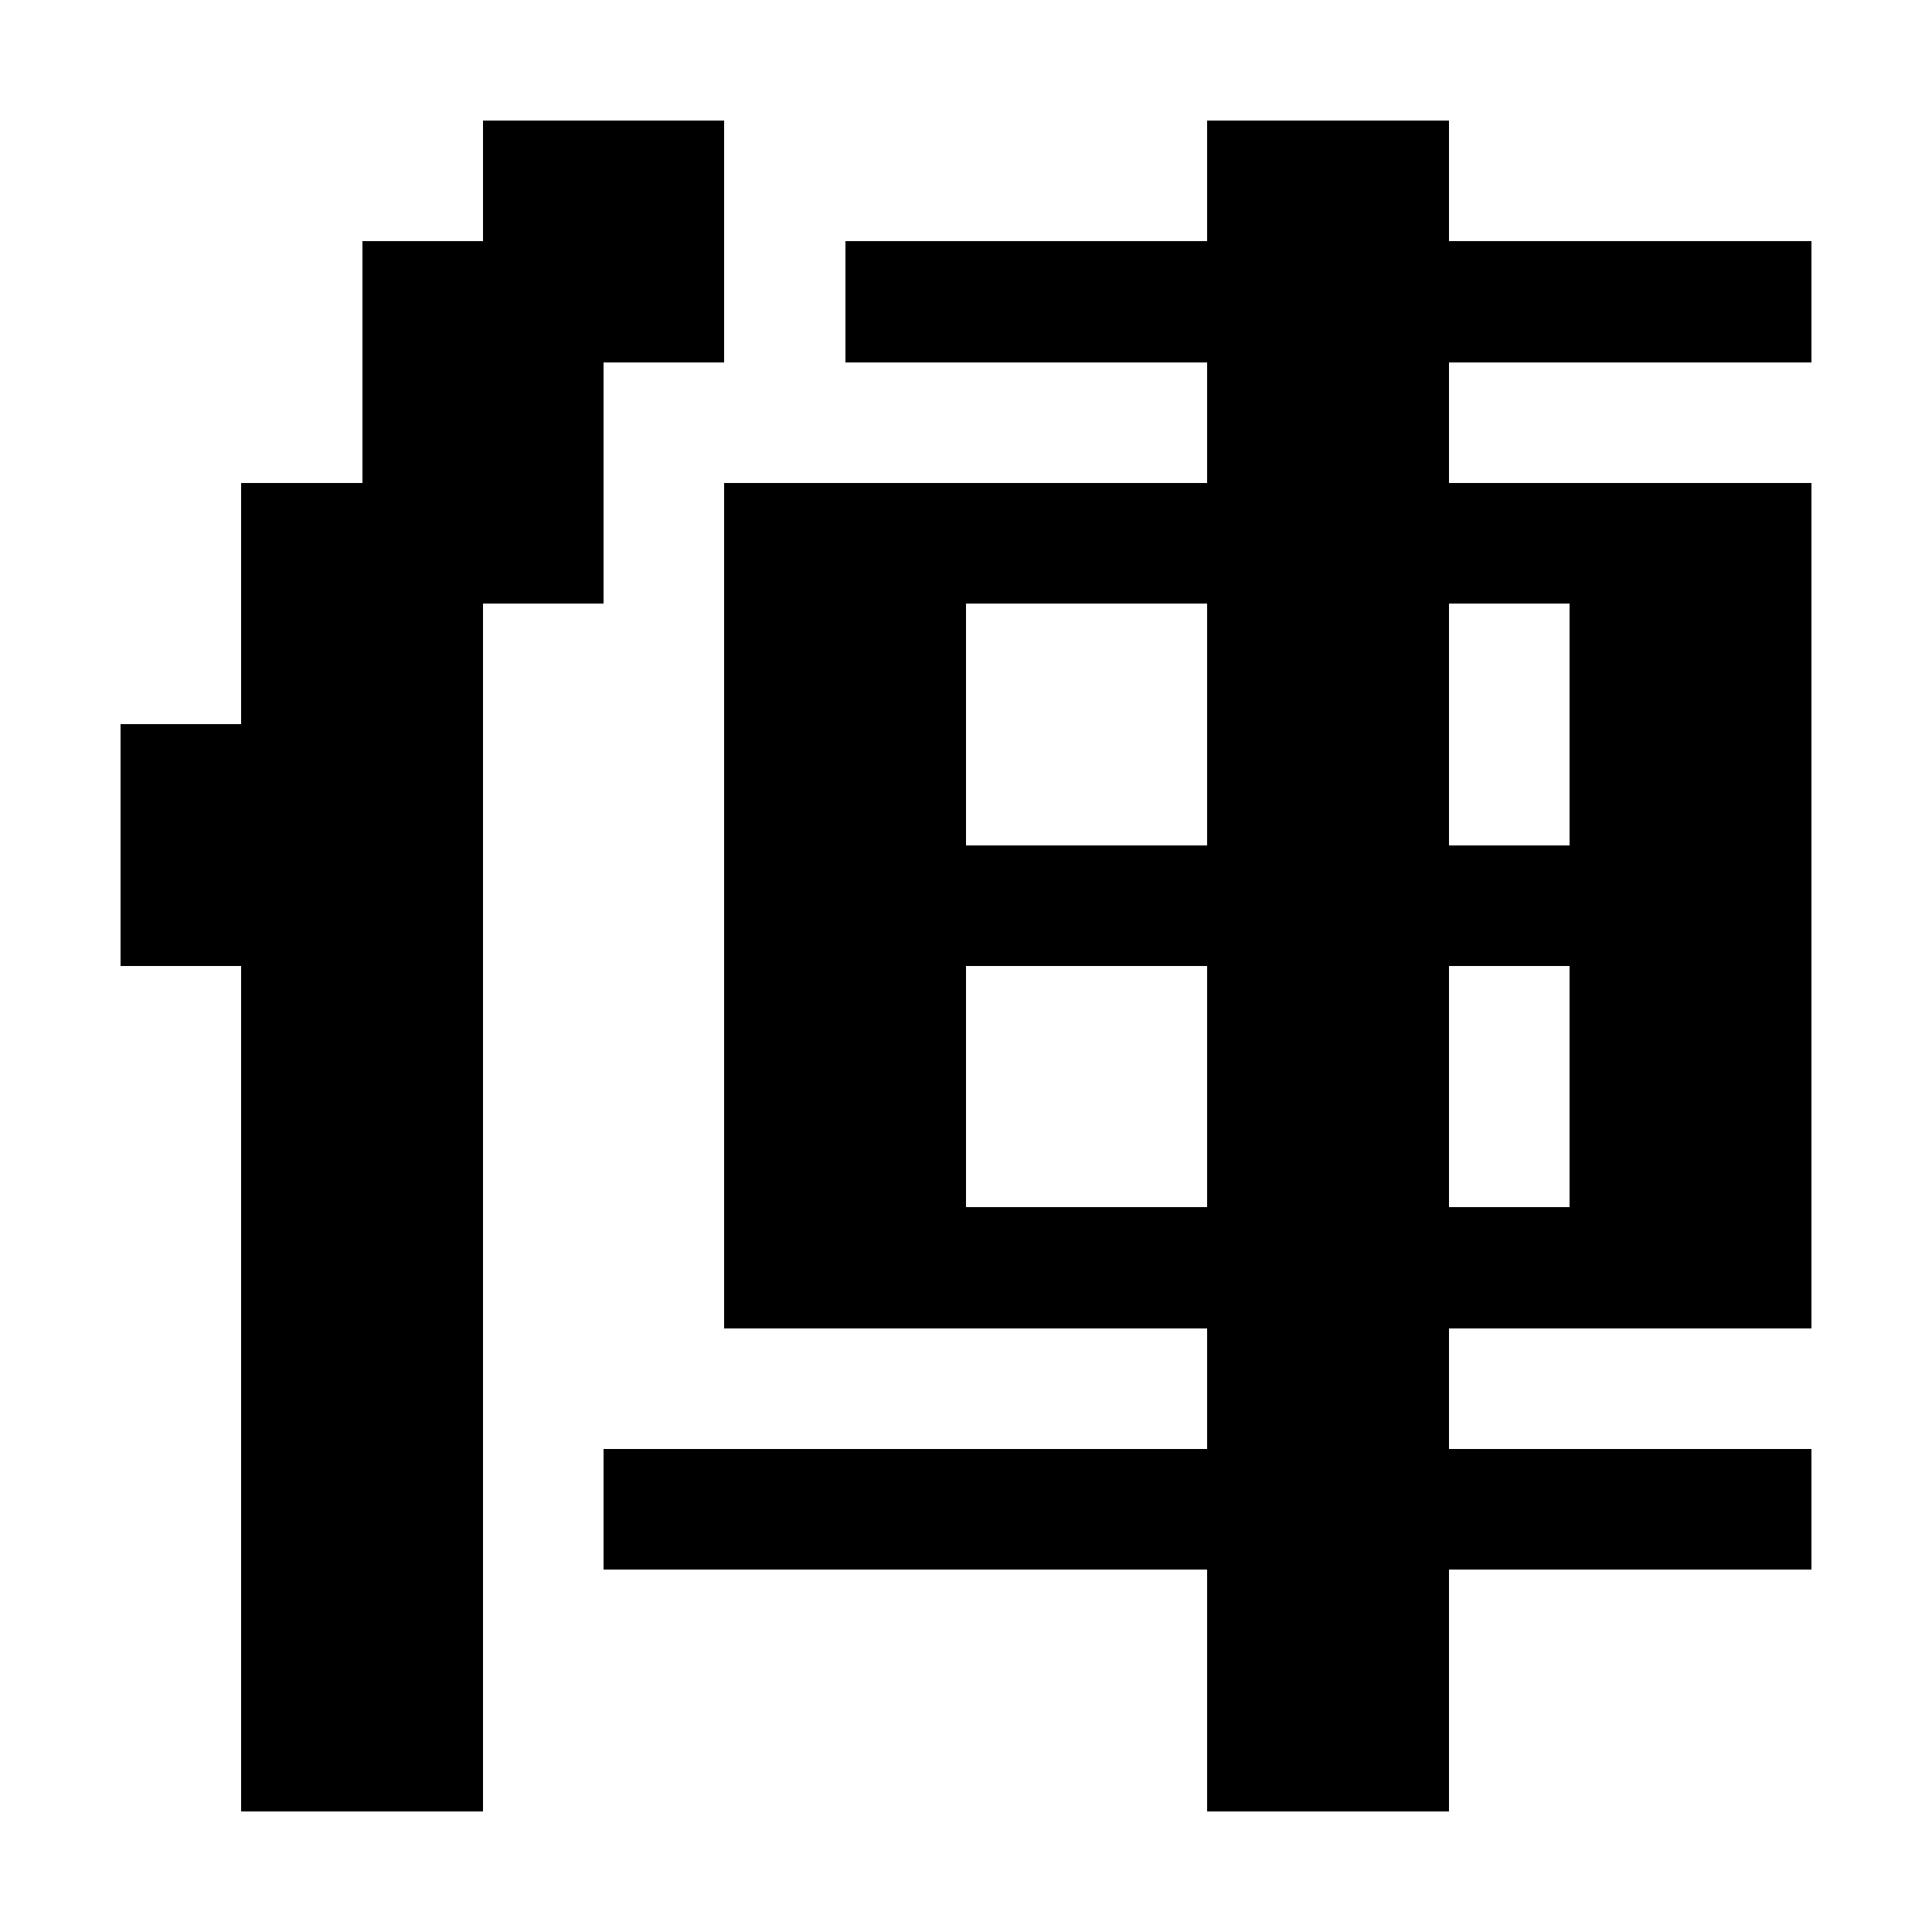
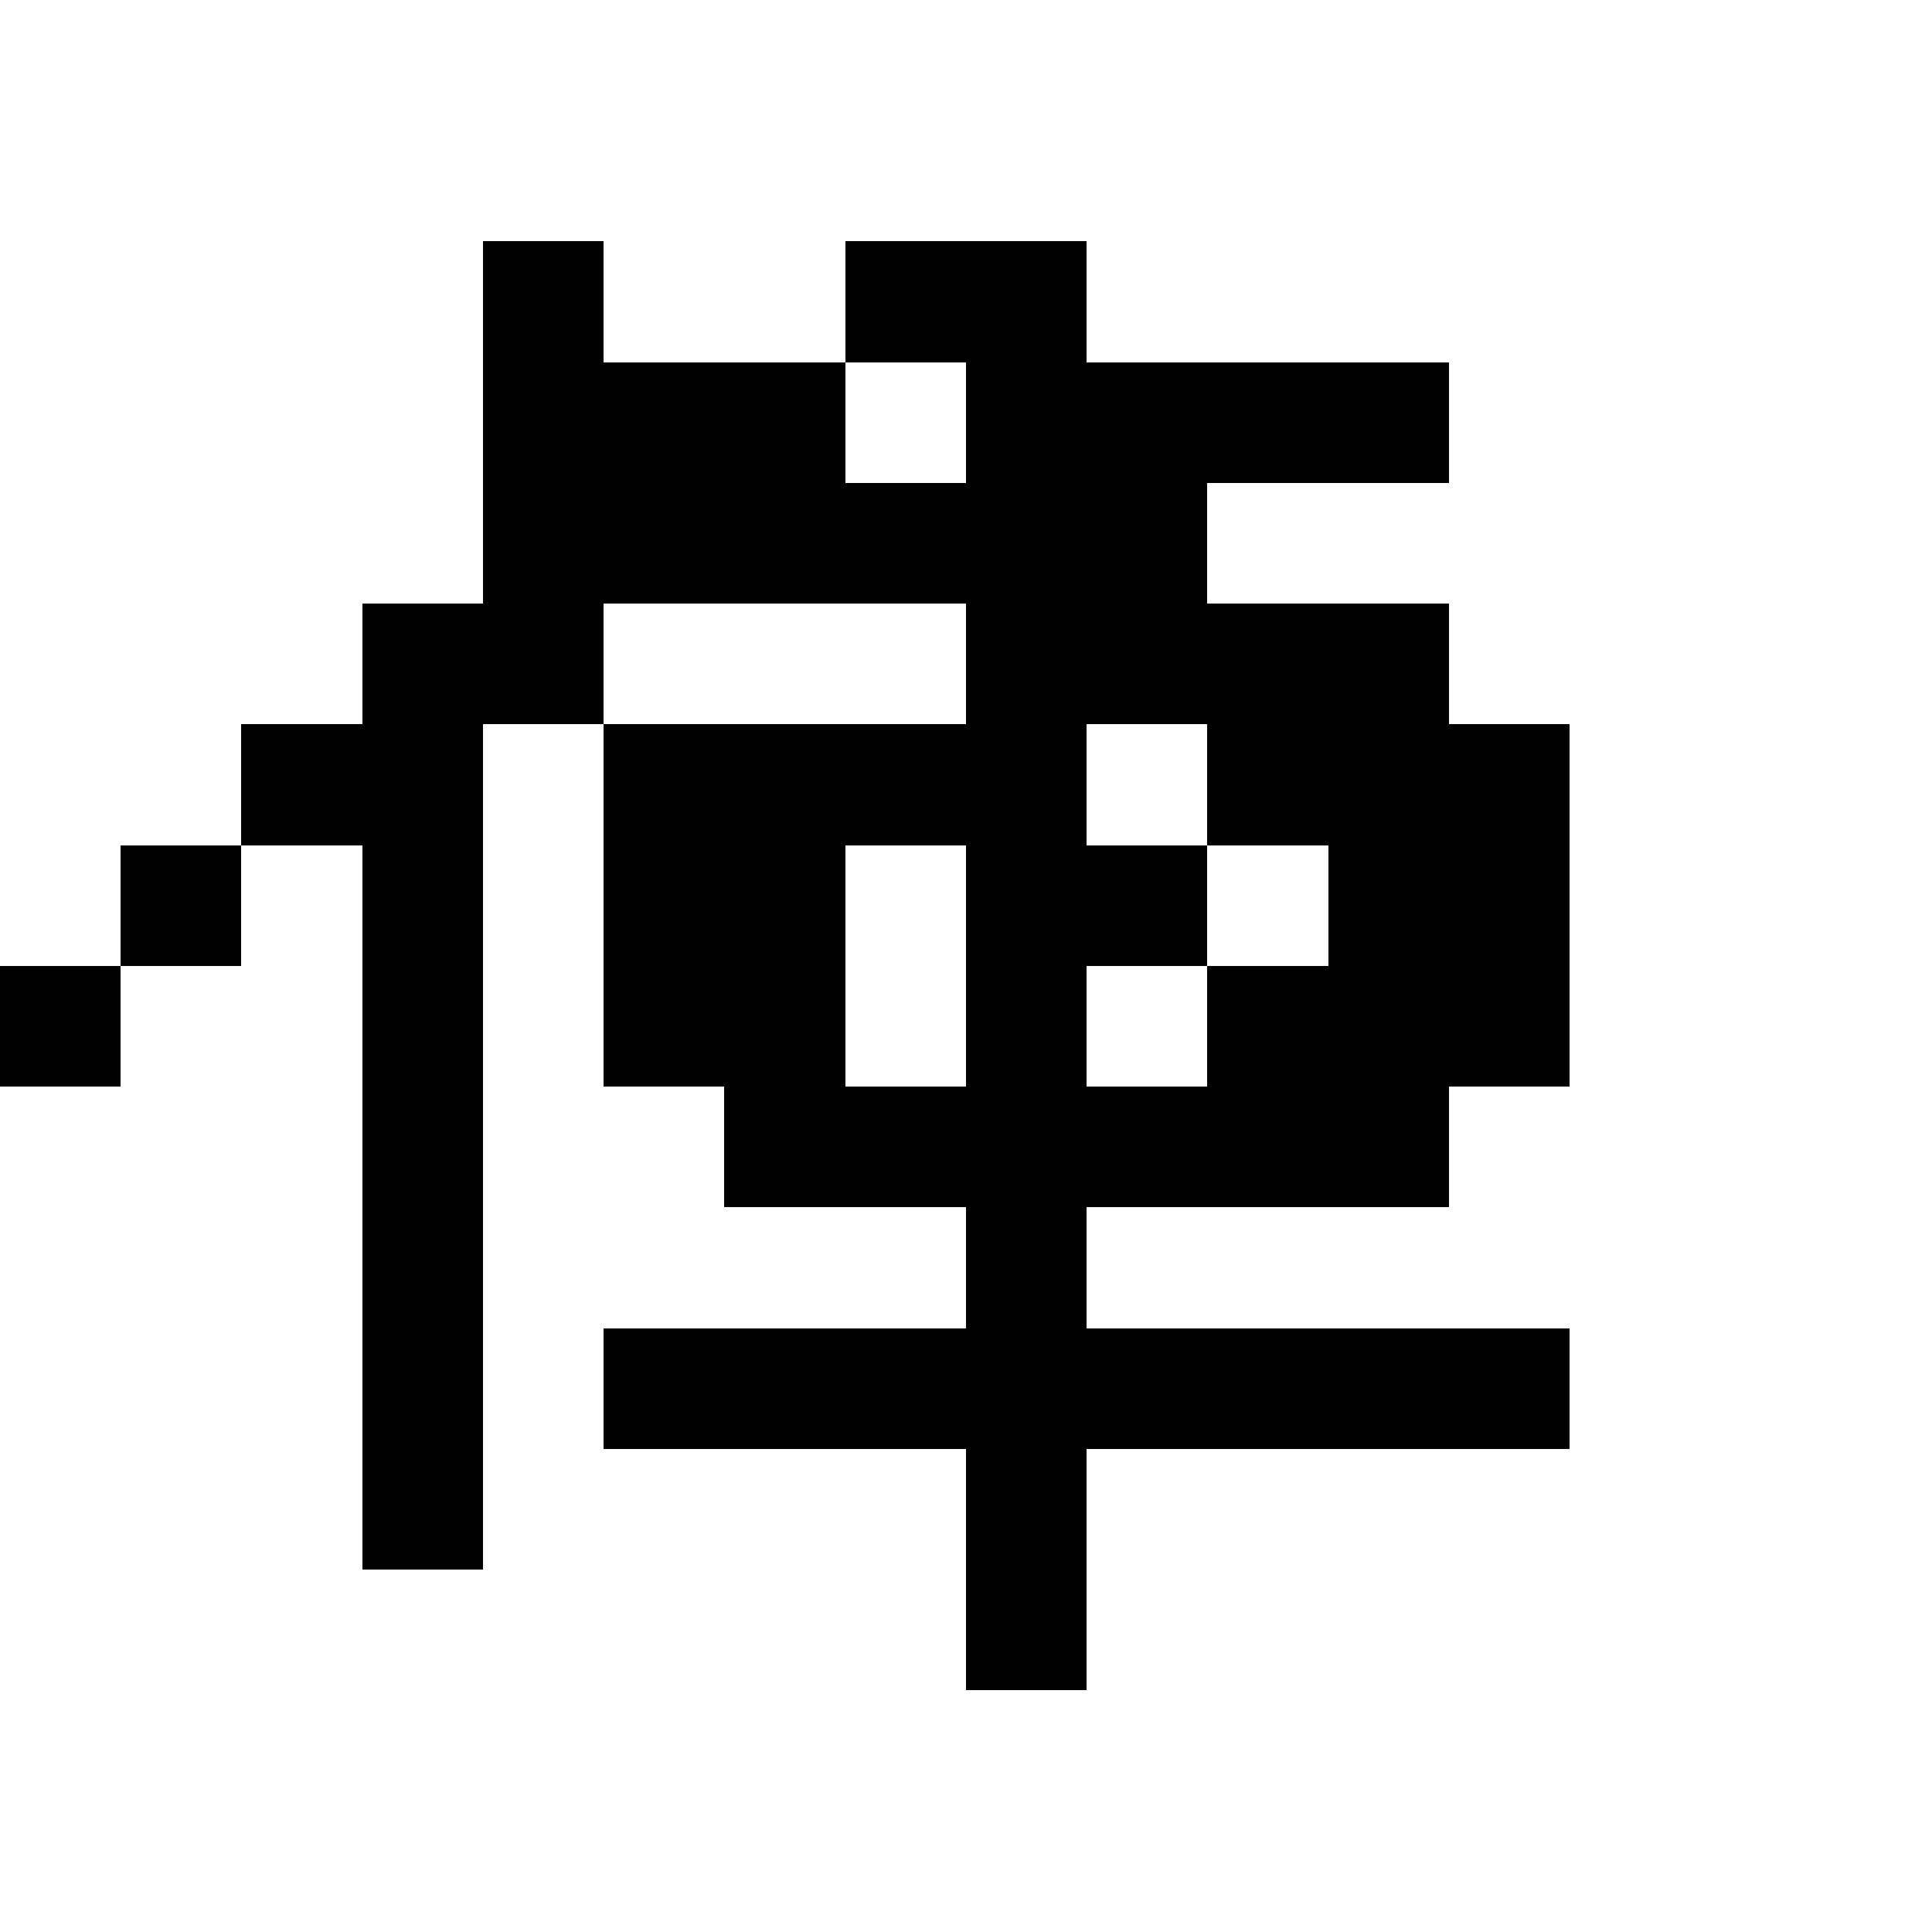
<svg xmlns="http://www.w3.org/2000/svg" viewBox="0 0 16 16" width="16" height="16" shape-rendering="crispEdges">
+   <g fill="#fcfcfc" />
  <g fill="currentColor">
-     <rect x="4" y="1" width="1" height="1" />
-     <rect x="5" y="1" width="1" height="1" />
-     <rect x="10" y="1" width="1" height="1" />
-     <rect x="11" y="1" width="1" height="1" />
-     <rect x="3" y="2" width="1" height="1" />
    <rect x="4" y="2" width="1" height="1" />
-     <rect x="5" y="2" width="1" height="1" />
    <rect x="7" y="2" width="1" height="1" />
    <rect x="8" y="2" width="1" height="1" />
-     <rect x="9" y="2" width="1" height="1" />
-     <rect x="10" y="2" width="1" height="1" />
-     <rect x="11" y="2" width="1" height="1" />
-     <rect x="12" y="2" width="1" height="1" />
-     <rect x="13" y="2" width="1" height="1" />
-     <rect x="14" y="2" width="1" height="1" />
-     <rect x="3" y="3" width="1" height="1" />
    <rect x="4" y="3" width="1" height="1" />
+     <rect x="5" y="3" width="1" height="1" />
+     <rect x="6" y="3" width="1" height="1" />
+     <rect x="8" y="3" width="1" height="1" />
+     <rect x="9" y="3" width="1" height="1" />
    <rect x="10" y="3" width="1" height="1" />
    <rect x="11" y="3" width="1" height="1" />
-     <rect x="2" y="4" width="1" height="1" />
-     <rect x="3" y="4" width="1" height="1" />
    <rect x="4" y="4" width="1" height="1" />
+     <rect x="5" y="4" width="1" height="1" />
    <rect x="6" y="4" width="1" height="1" />
    <rect x="7" y="4" width="1" height="1" />
    <rect x="8" y="4" width="1" height="1" />
    <rect x="9" y="4" width="1" height="1" />
-     <rect x="10" y="4" width="1" height="1" />
-     <rect x="11" y="4" width="1" height="1" />
-     <rect x="12" y="4" width="1" height="1" />
-     <rect x="13" y="4" width="1" height="1" />
-     <rect x="14" y="4" width="1" height="1" />
-     <rect x="2" y="5" width="1" height="1" />
    <rect x="3" y="5" width="1" height="1" />
-     <rect x="6" y="5" width="1" height="1" />
-     <rect x="7" y="5" width="1" height="1" />
+     <rect x="4" y="5" width="1" height="1" />
+     <rect x="8" y="5" width="1" height="1" />
+     <rect x="9" y="5" width="1" height="1" />
    <rect x="10" y="5" width="1" height="1" />
    <rect x="11" y="5" width="1" height="1" />
-     <rect x="13" y="5" width="1" height="1" />
-     <rect x="14" y="5" width="1" height="1" />
-     <rect x="1" y="6" width="1" height="1" />
    <rect x="2" y="6" width="1" height="1" />
    <rect x="3" y="6" width="1" height="1" />
+     <rect x="5" y="6" width="1" height="1" />
    <rect x="6" y="6" width="1" height="1" />
    <rect x="7" y="6" width="1" height="1" />
+     <rect x="8" y="6" width="1" height="1" />
    <rect x="10" y="6" width="1" height="1" />
    <rect x="11" y="6" width="1" height="1" />
-     <rect x="13" y="6" width="1" height="1" />
-     <rect x="14" y="6" width="1" height="1" />
+     <rect x="12" y="6" width="1" height="1" />
    <rect x="1" y="7" width="1" height="1" />
-     <rect x="2" y="7" width="1" height="1" />
    <rect x="3" y="7" width="1" height="1" />
+     <rect x="5" y="7" width="1" height="1" />
    <rect x="6" y="7" width="1" height="1" />
-     <rect x="7" y="7" width="1" height="1" />
    <rect x="8" y="7" width="1" height="1" />
    <rect x="9" y="7" width="1" height="1" />
-     <rect x="10" y="7" width="1" height="1" />
    <rect x="11" y="7" width="1" height="1" />
    <rect x="12" y="7" width="1" height="1" />
-     <rect x="13" y="7" width="1" height="1" />
-     <rect x="14" y="7" width="1" height="1" />
-     <rect x="2" y="8" width="1" height="1" />
+     <rect x="0" y="8" width="1" height="1" />
    <rect x="3" y="8" width="1" height="1" />
+     <rect x="5" y="8" width="1" height="1" />
    <rect x="6" y="8" width="1" height="1" />
-     <rect x="7" y="8" width="1" height="1" />
+     <rect x="8" y="8" width="1" height="1" />
    <rect x="10" y="8" width="1" height="1" />
    <rect x="11" y="8" width="1" height="1" />
-     <rect x="13" y="8" width="1" height="1" />
-     <rect x="14" y="8" width="1" height="1" />
-     <rect x="2" y="9" width="1" height="1" />
+     <rect x="12" y="8" width="1" height="1" />
    <rect x="3" y="9" width="1" height="1" />
    <rect x="6" y="9" width="1" height="1" />
    <rect x="7" y="9" width="1" height="1" />
+     <rect x="8" y="9" width="1" height="1" />
+     <rect x="9" y="9" width="1" height="1" />
    <rect x="10" y="9" width="1" height="1" />
    <rect x="11" y="9" width="1" height="1" />
-     <rect x="13" y="9" width="1" height="1" />
-     <rect x="14" y="9" width="1" height="1" />
-     <rect x="2" y="10" width="1" height="1" />
    <rect x="3" y="10" width="1" height="1" />
-     <rect x="6" y="10" width="1" height="1" />
-     <rect x="7" y="10" width="1" height="1" />
    <rect x="8" y="10" width="1" height="1" />
-     <rect x="9" y="10" width="1" height="1" />
-     <rect x="10" y="10" width="1" height="1" />
-     <rect x="11" y="10" width="1" height="1" />
-     <rect x="12" y="10" width="1" height="1" />
-     <rect x="13" y="10" width="1" height="1" />
-     <rect x="14" y="10" width="1" height="1" />
-     <rect x="2" y="11" width="1" height="1" />
    <rect x="3" y="11" width="1" height="1" />
+     <rect x="5" y="11" width="1" height="1" />
+     <rect x="6" y="11" width="1" height="1" />
+     <rect x="7" y="11" width="1" height="1" />
+     <rect x="8" y="11" width="1" height="1" />
+     <rect x="9" y="11" width="1" height="1" />
    <rect x="10" y="11" width="1" height="1" />
    <rect x="11" y="11" width="1" height="1" />
-     <rect x="2" y="12" width="1" height="1" />
+     <rect x="12" y="11" width="1" height="1" />
    <rect x="3" y="12" width="1" height="1" />
-     <rect x="5" y="12" width="1" height="1" />
-     <rect x="6" y="12" width="1" height="1" />
-     <rect x="7" y="12" width="1" height="1" />
    <rect x="8" y="12" width="1" height="1" />
-     <rect x="9" y="12" width="1" height="1" />
-     <rect x="10" y="12" width="1" height="1" />
-     <rect x="11" y="12" width="1" height="1" />
-     <rect x="12" y="12" width="1" height="1" />
-     <rect x="13" y="12" width="1" height="1" />
-     <rect x="14" y="12" width="1" height="1" />
-     <rect x="2" y="13" width="1" height="1" />
-     <rect x="3" y="13" width="1" height="1" />
-     <rect x="10" y="13" width="1" height="1" />
-     <rect x="11" y="13" width="1" height="1" />
-     <rect x="2" y="14" width="1" height="1" />
-     <rect x="3" y="14" width="1" height="1" />
-     <rect x="10" y="14" width="1" height="1" />
-     <rect x="11" y="14" width="1" height="1" />
+     <rect x="8" y="13" width="1" height="1" />
  </g>
</svg>
